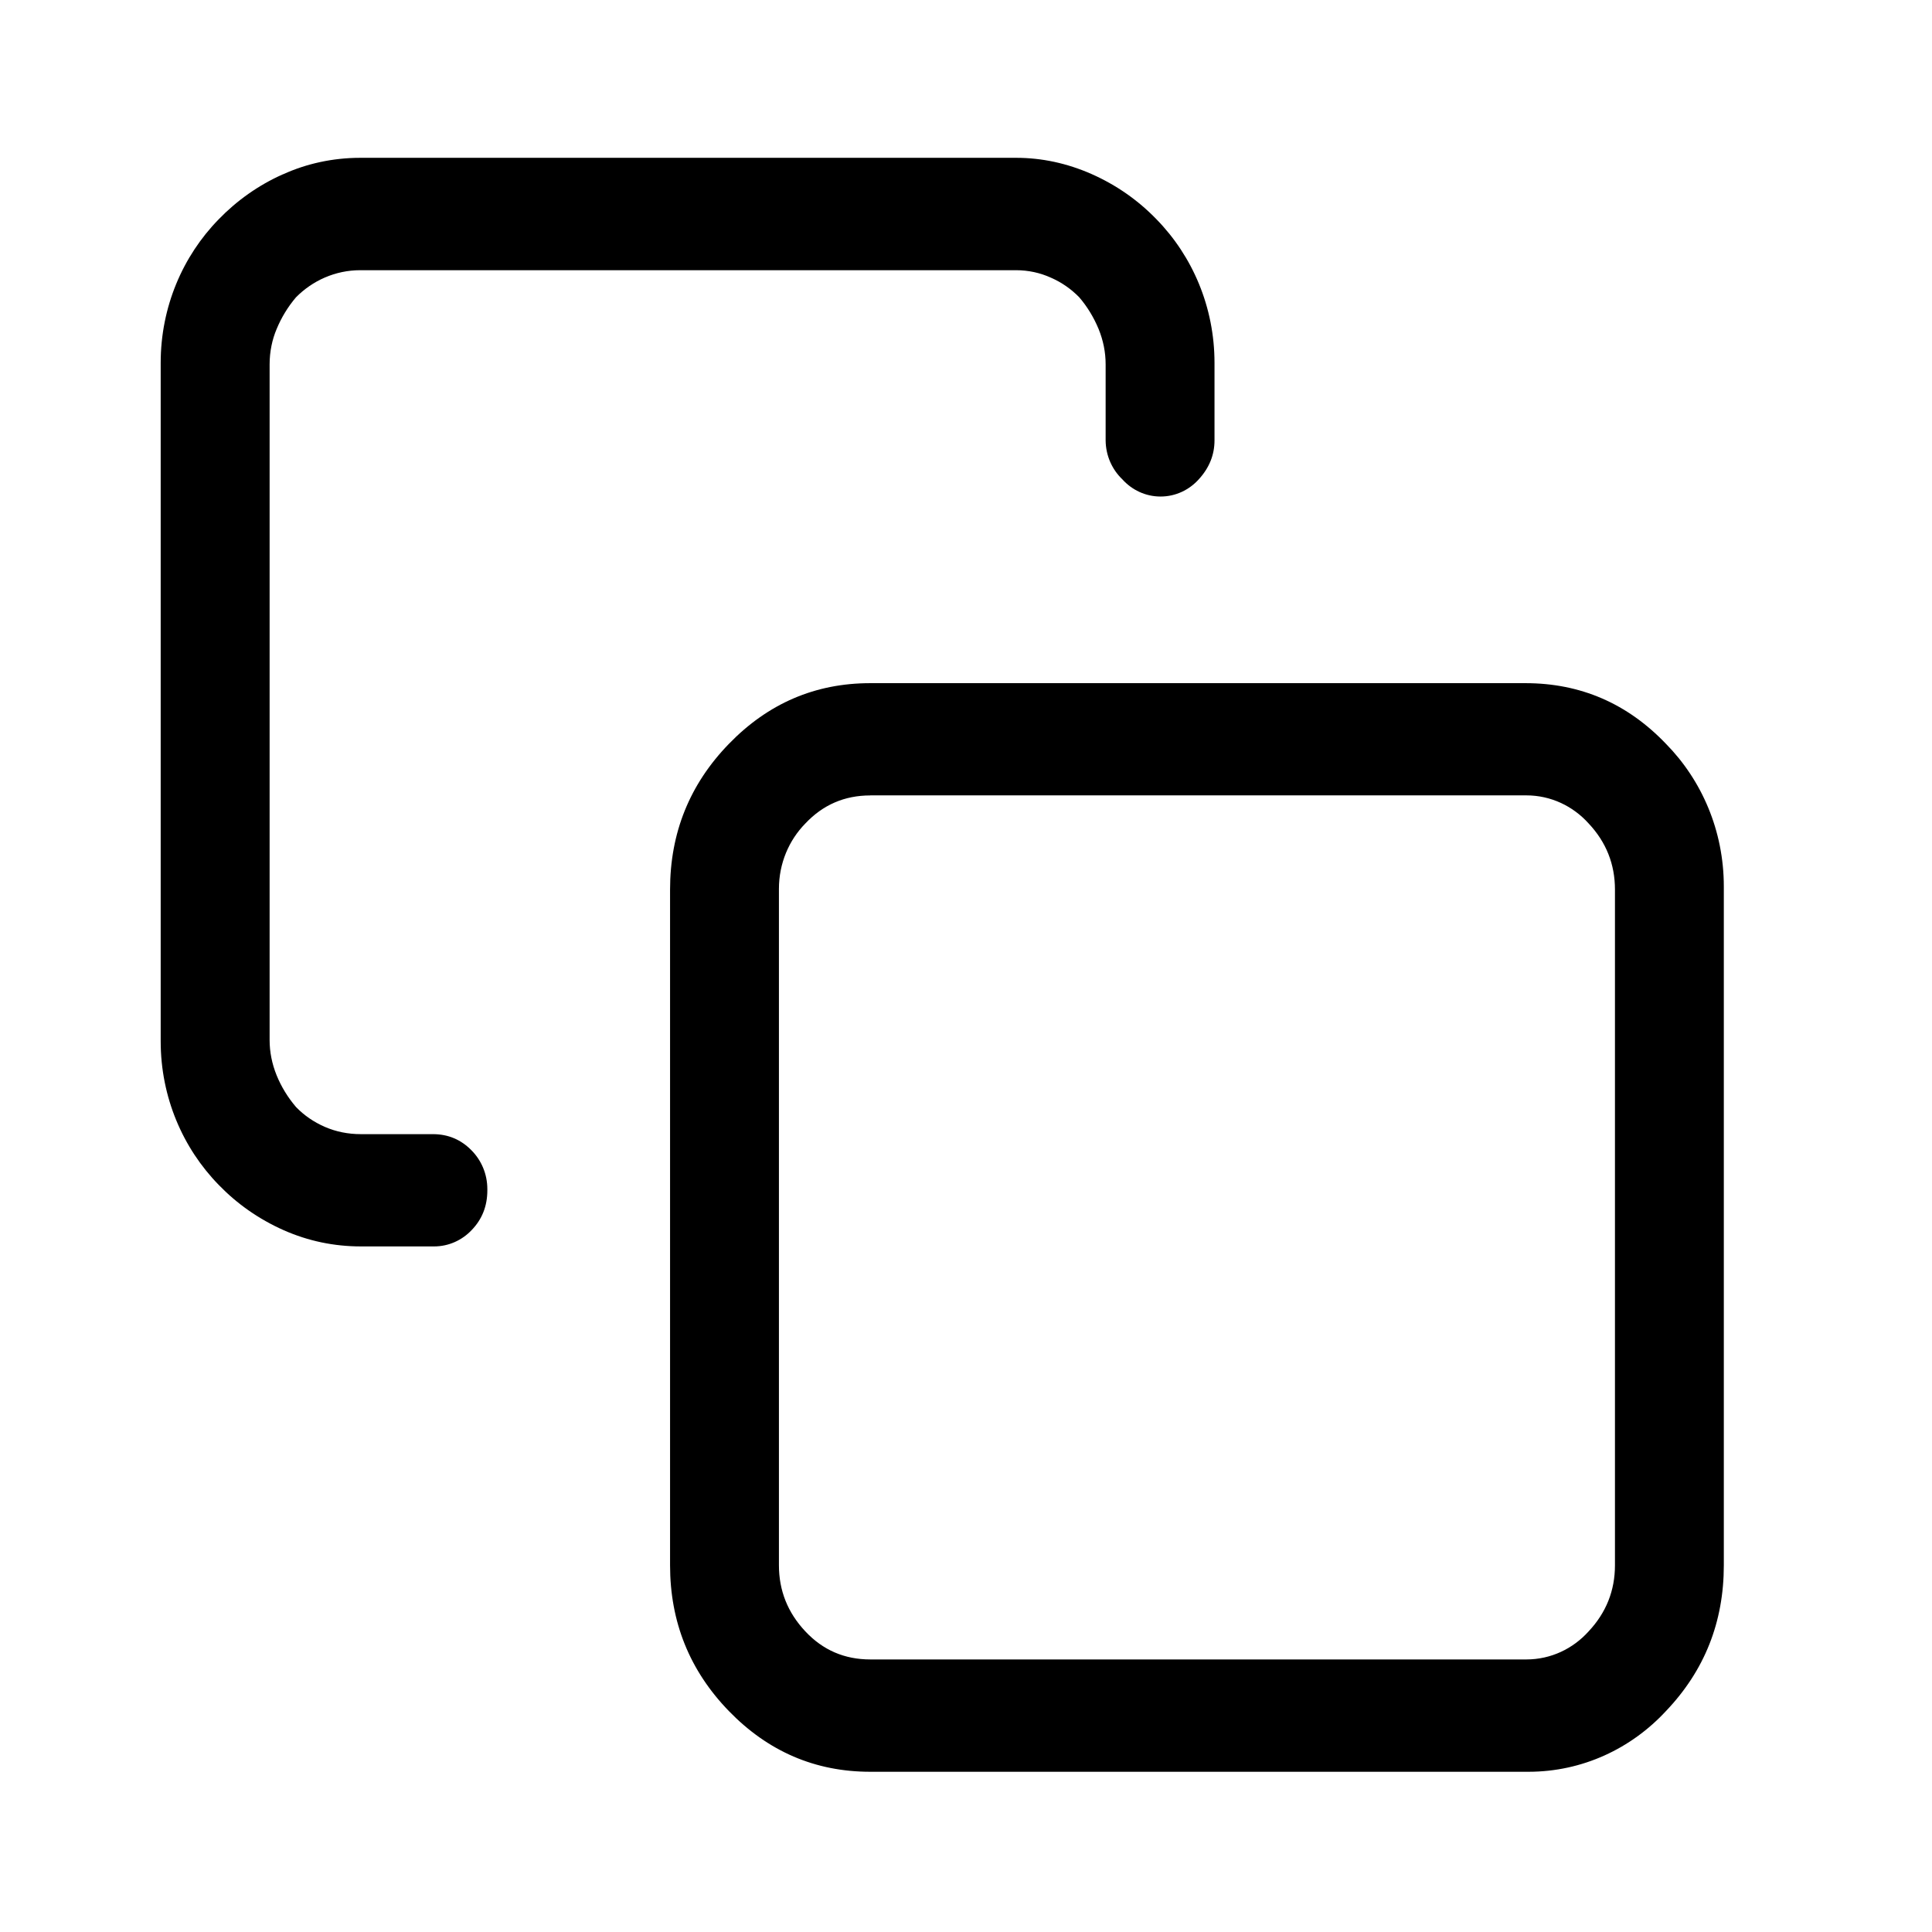
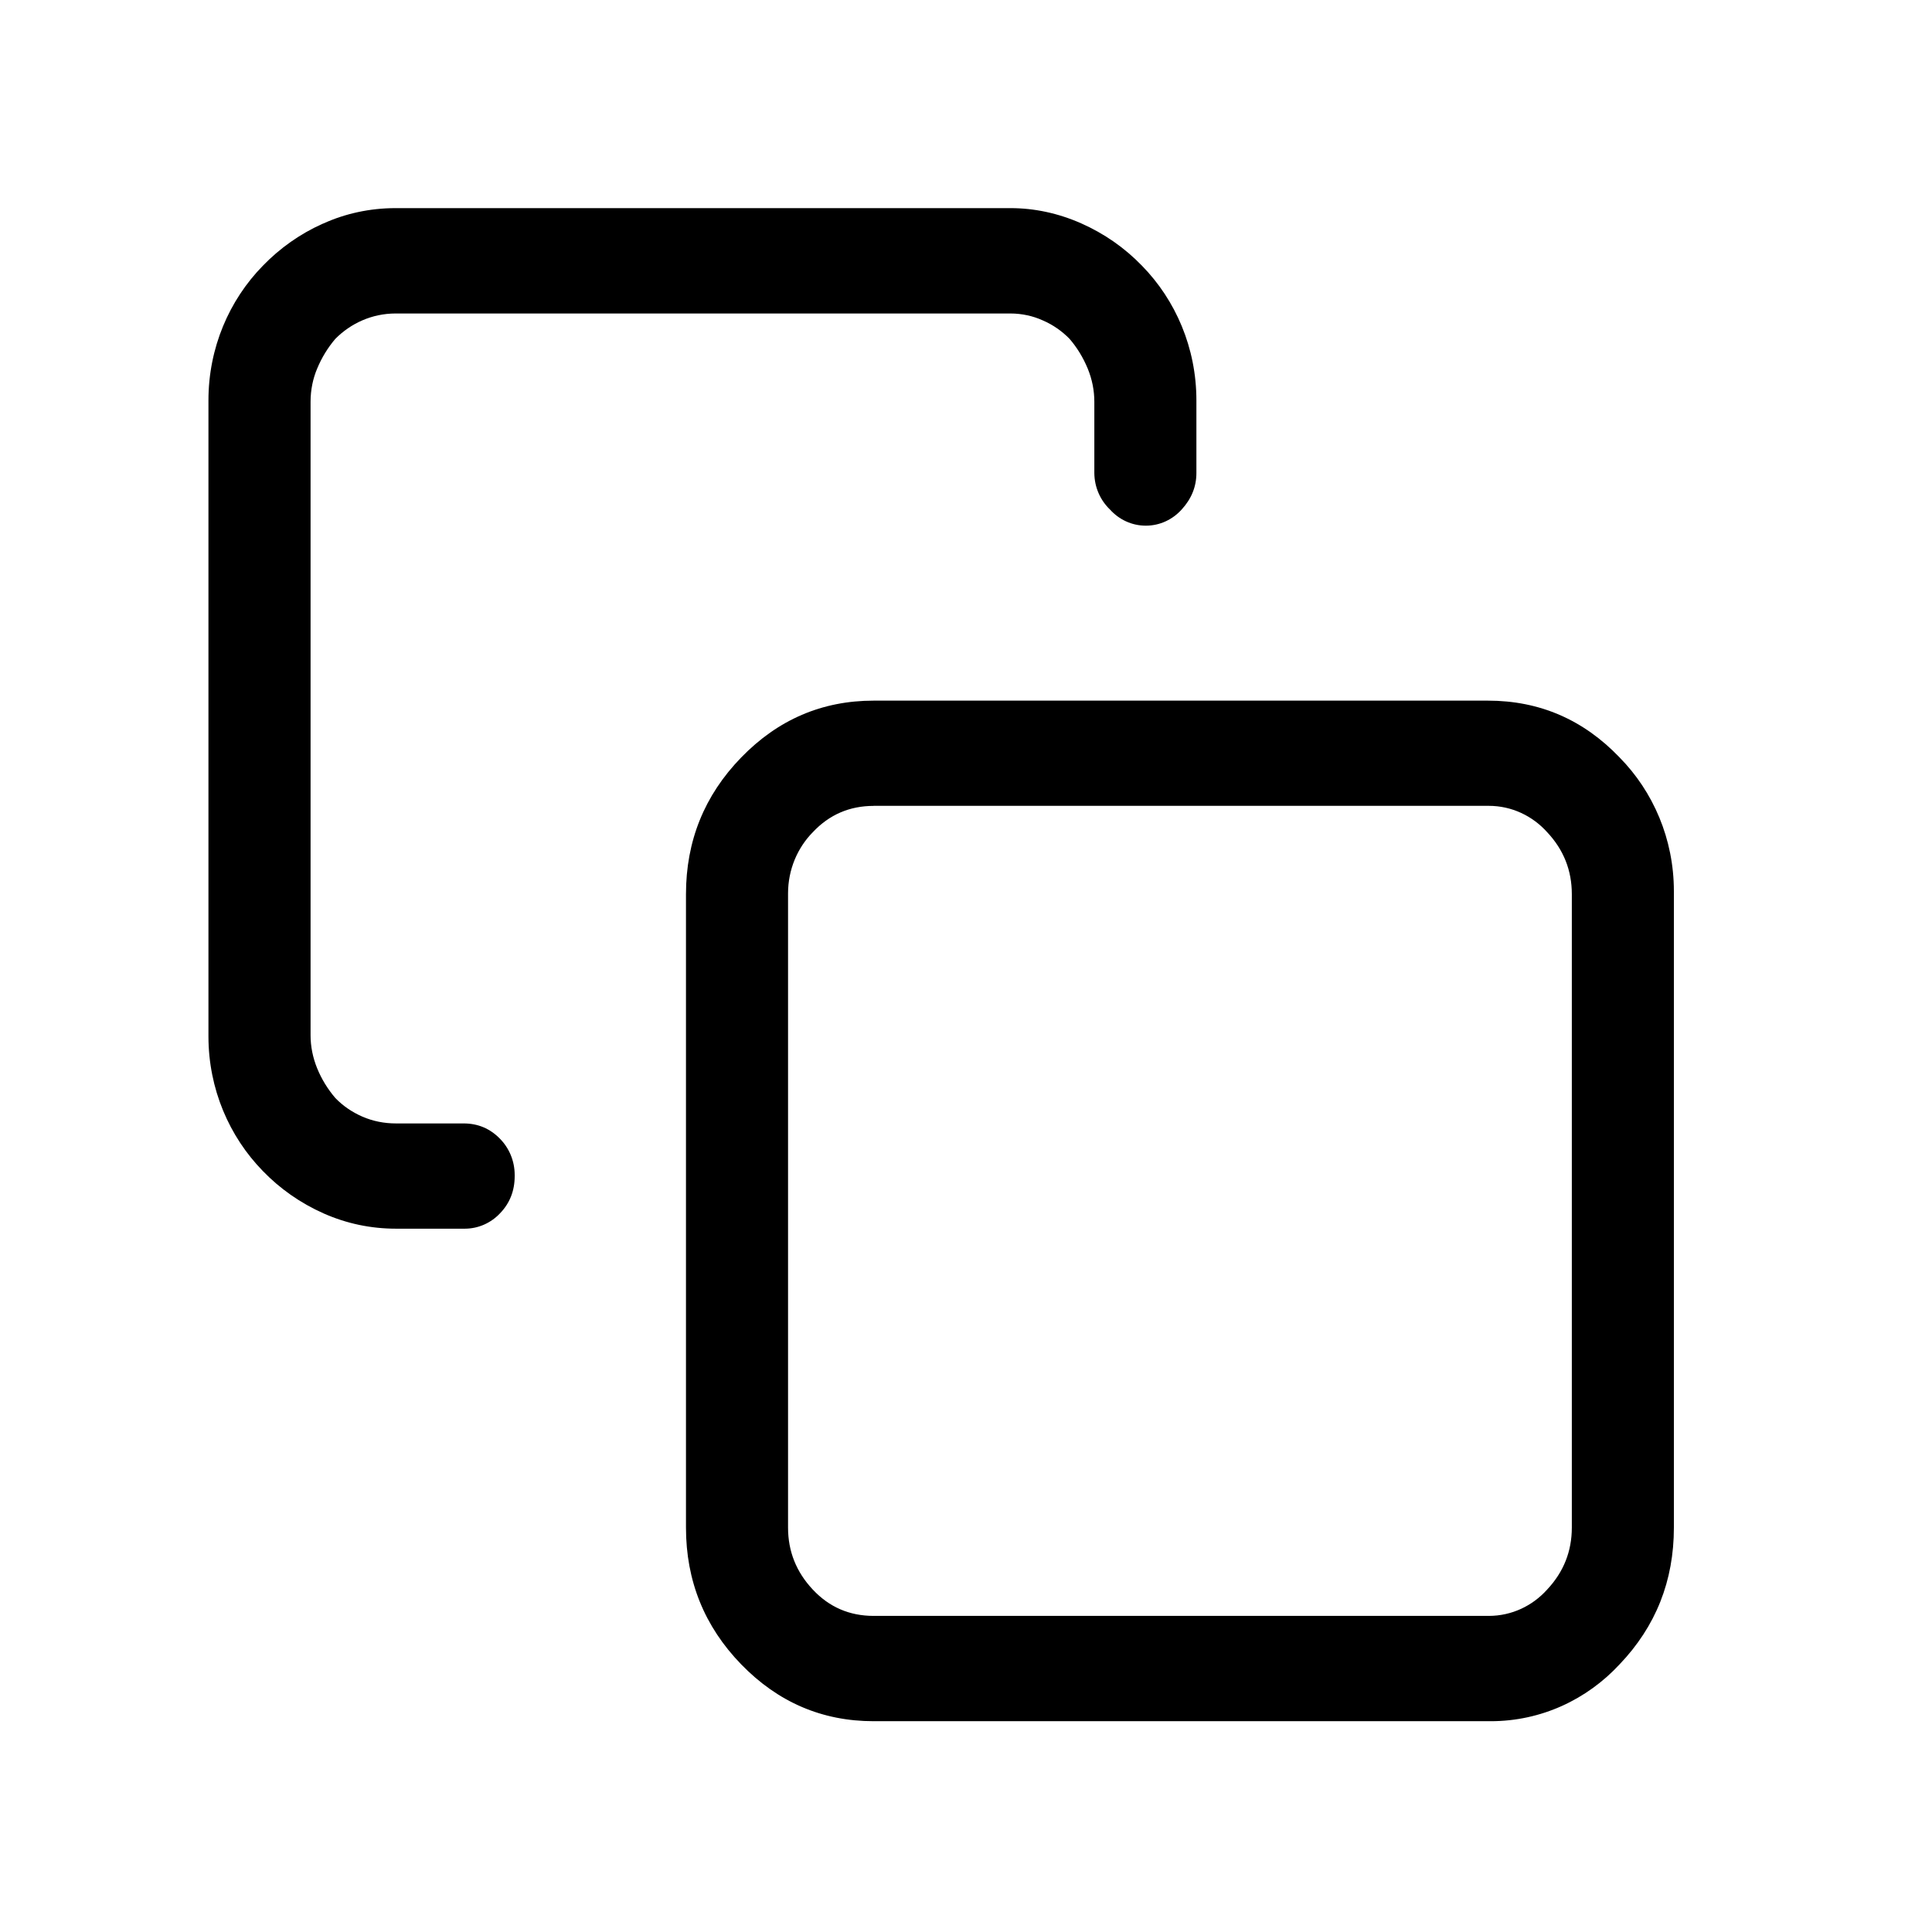
<svg xmlns="http://www.w3.org/2000/svg" width="256" height="256" viewBox="0 0 256 256" fill="none">
-   <g data-optical="rescale" transform="translate(124.0,124.0) scale(0.96) translate(-124.0,-124.0)">
+   <g data-optical="rg" transform="translate(123.09,126.23) scale(0.9) translate(-123.09,-126.23)">
    <path d="M44.653 32.128C44.629 32.128 44.598 32.128 44.567 32.128C41.107 32.128 37.973 33.56 35.685 35.872C34.552 37.208 33.668 38.672 33.016 40.248C32.403 41.688 32.047 43.368 32.047 45.128V138.376C32.047 140.04 32.372 141.664 33.016 143.256C33.66 144.832 34.552 146.296 35.685 147.624C36.81 148.792 38.144 149.704 39.68 150.376C41.216 151.04 42.876 151.376 44.645 151.376H54.59C56.685 151.376 58.469 152.128 59.927 153.624C61.269 154.984 62.099 156.872 62.099 158.96C62.099 159.016 62.099 159.072 62.099 159.136C62.099 161.296 61.378 163.128 59.927 164.624C58.608 166.016 56.77 166.872 54.745 166.872C54.691 166.872 54.637 166.872 54.582 166.872H54.59H44.653C40.929 166.872 37.376 166.128 33.986 164.632C30.503 163.08 27.524 160.968 25.018 158.376C20.077 153.312 17.012 146.296 17.012 138.544C17.012 138.48 17.012 138.424 17.012 138.36V45.112C17.012 45.056 17.012 44.992 17.012 44.928C17.012 37.184 20.069 30.168 25.01 25.112C27.516 22.52 30.495 20.408 33.8 18.928L33.986 18.856C37.105 17.44 40.735 16.616 44.559 16.616C44.59 16.616 44.629 16.616 44.66 16.616H135.075C138.628 16.616 142.103 17.36 145.501 18.856C148.891 20.36 151.886 22.44 154.469 25.112C159.41 30.168 162.467 37.184 162.467 44.928C162.467 44.992 162.467 45.056 162.467 45.128V55.616C162.467 57.616 161.745 59.408 160.295 60.992C158.976 62.456 157.099 63.368 155.02 63.368C152.941 63.368 151.063 62.456 149.752 61L149.744 60.992C148.34 59.648 147.456 57.736 147.44 55.616V45.128C147.44 43.456 147.115 41.832 146.471 40.248C145.773 38.568 144.873 37.12 143.787 35.856L143.802 35.872C142.685 34.728 141.359 33.8 139.885 33.16L139.807 33.128C138.411 32.496 136.782 32.128 135.075 32.128H44.653ZM114.952 104.624C111.399 104.624 108.412 105.92 105.984 108.504C103.734 110.8 102.346 113.992 102.346 117.512C102.346 117.552 102.346 117.592 102.346 117.632V117.624V210.88C102.346 214.384 103.564 217.424 105.992 220.008C108.412 222.592 111.399 223.88 114.952 223.88H205.382C205.421 223.88 205.459 223.88 205.506 223.88C208.904 223.88 211.96 222.392 214.101 220.008L214.109 220C216.529 217.416 217.74 214.376 217.74 210.88V117.616C217.74 114.12 216.529 111.072 214.109 108.496C211.96 106.104 208.904 104.616 205.506 104.616C205.459 104.616 205.421 104.616 205.374 104.616H114.952V104.624ZM87.319 117.624C87.319 109.792 90.027 103.08 95.441 97.504C100.856 91.92 107.357 89.128 114.952 89.128H205.382C212.976 89.128 219.439 91.92 224.776 97.496C229.71 102.512 232.766 109.48 232.766 117.192C232.766 117.344 232.766 117.496 232.766 117.648V117.624V210.88C232.766 218.72 230.105 225.424 224.776 231.008C219.989 236.176 213.256 239.384 205.801 239.384C205.653 239.384 205.506 239.384 205.359 239.384H205.382H114.952C107.357 239.384 100.856 236.584 95.441 231.008C90.027 225.424 87.319 218.712 87.319 210.88V117.624Z" fill="currentColor" />
  </g>
</svg>
